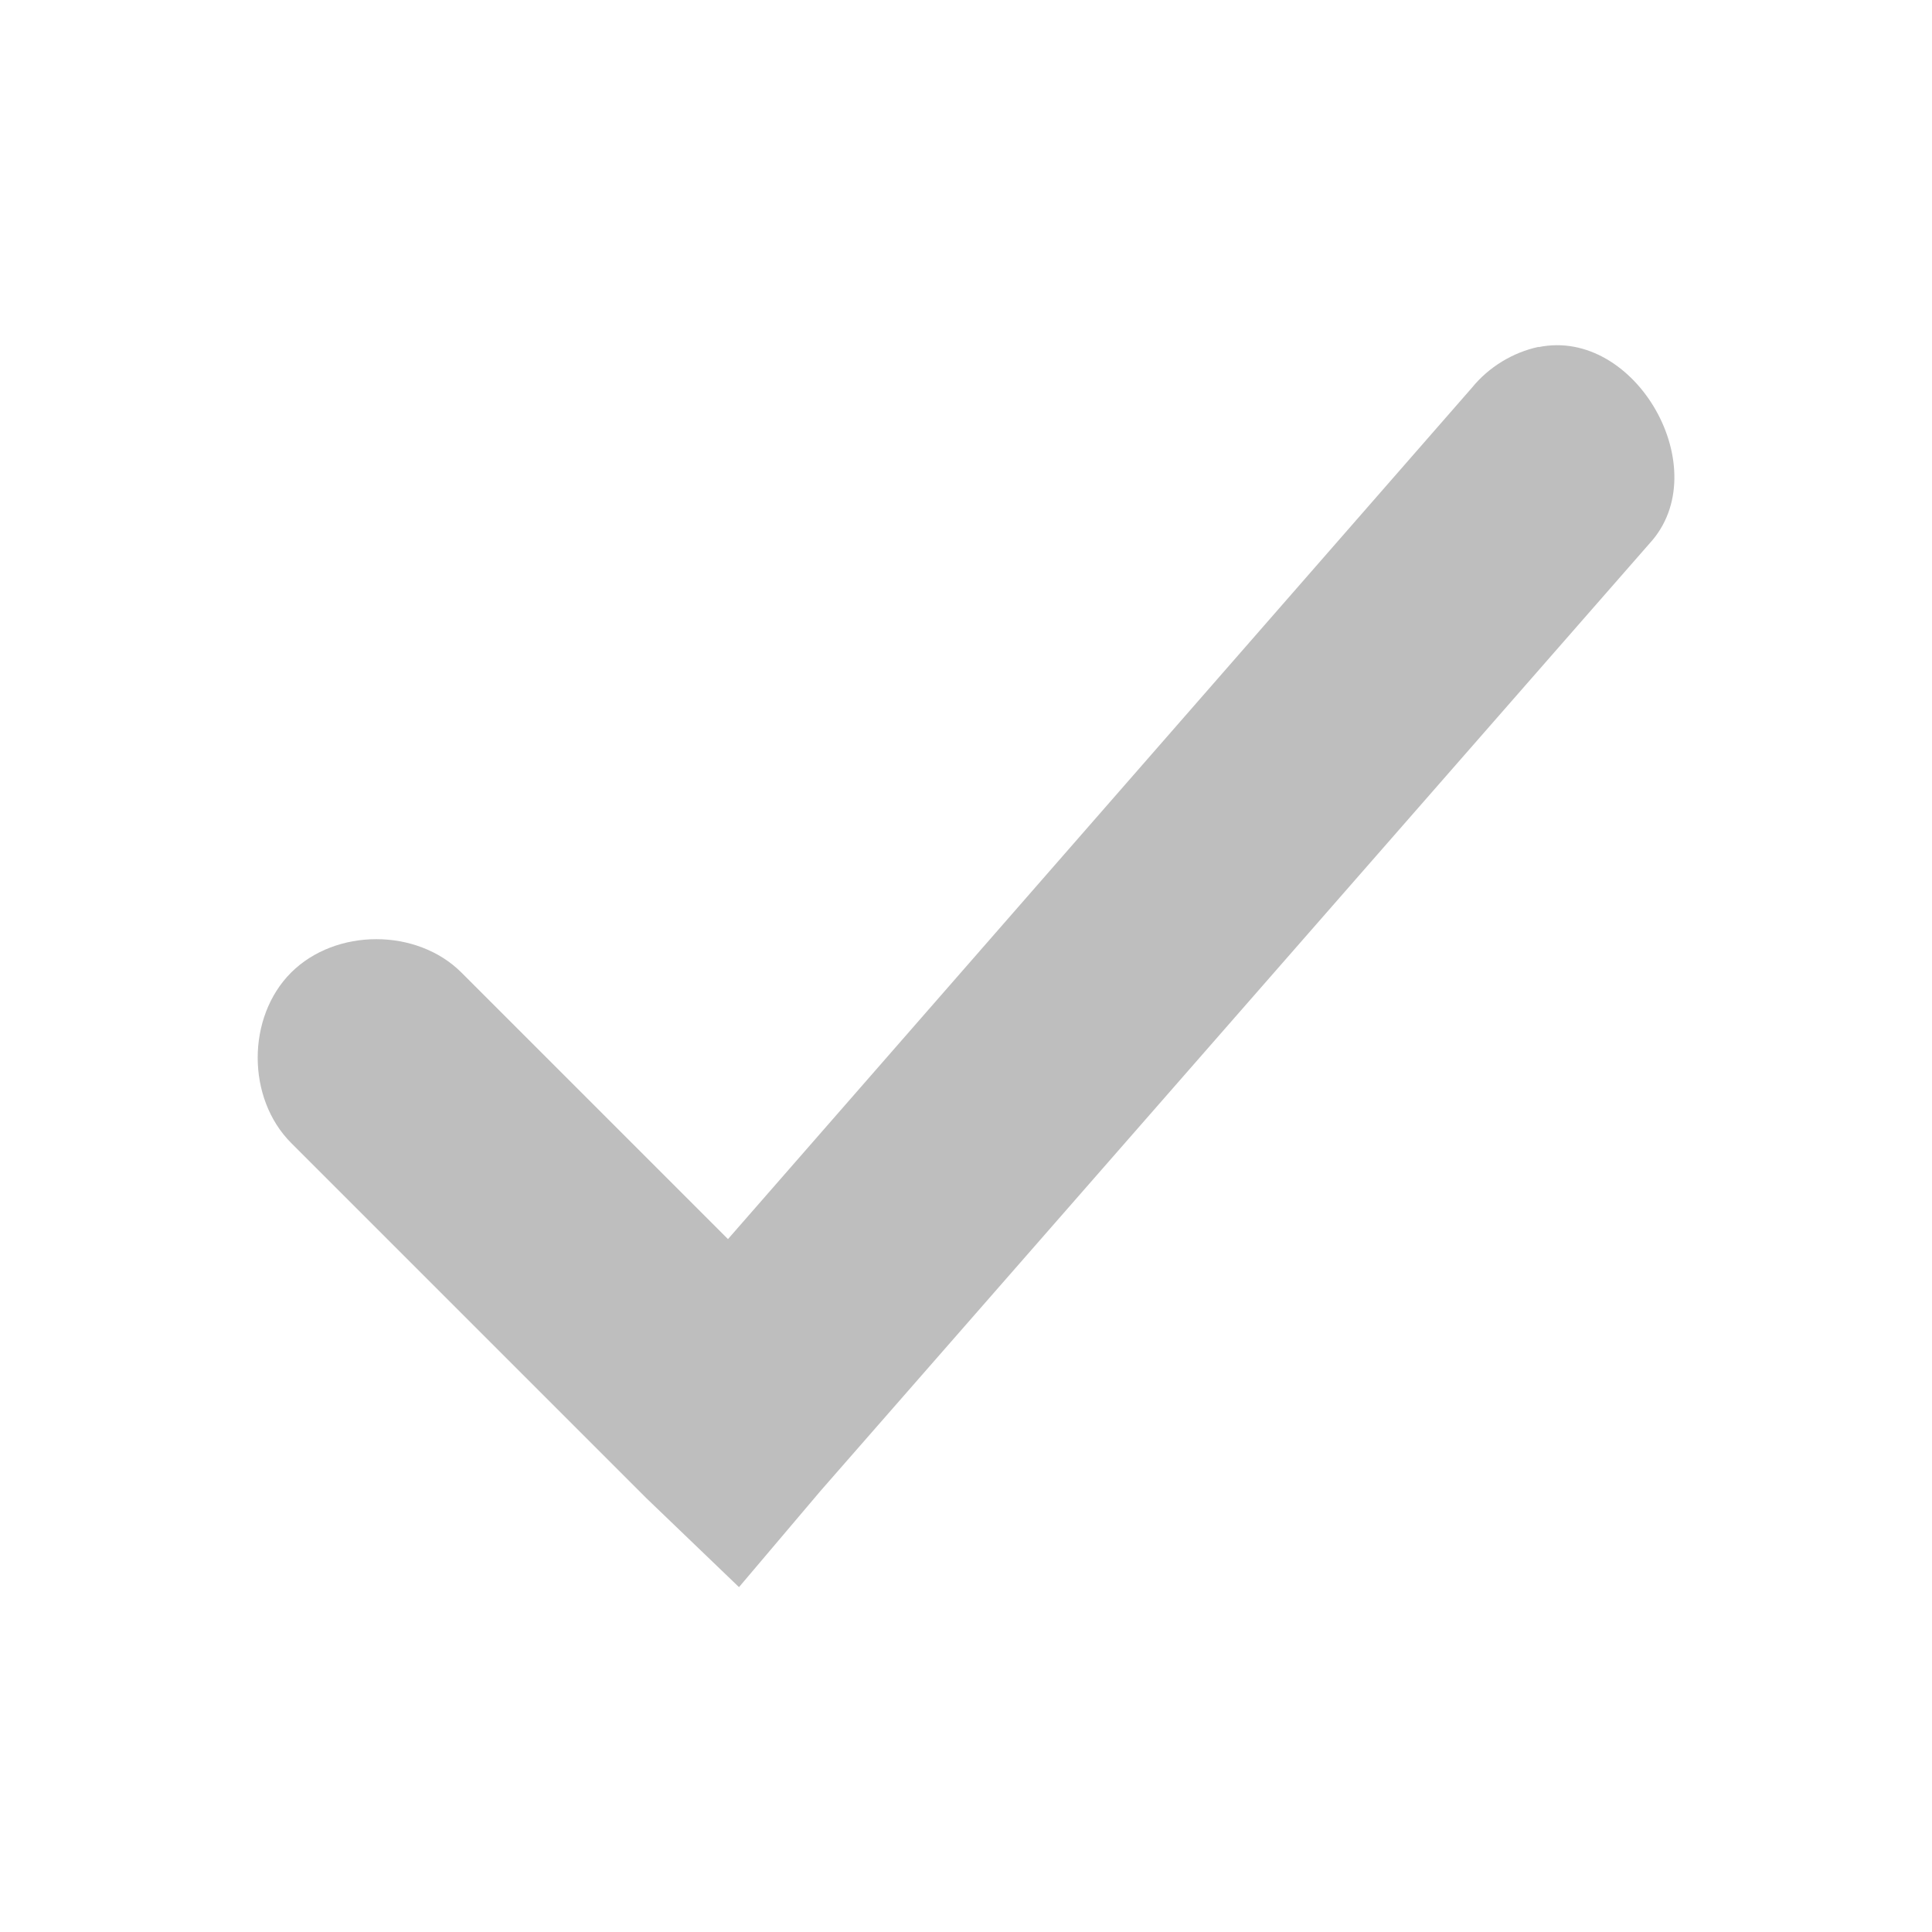
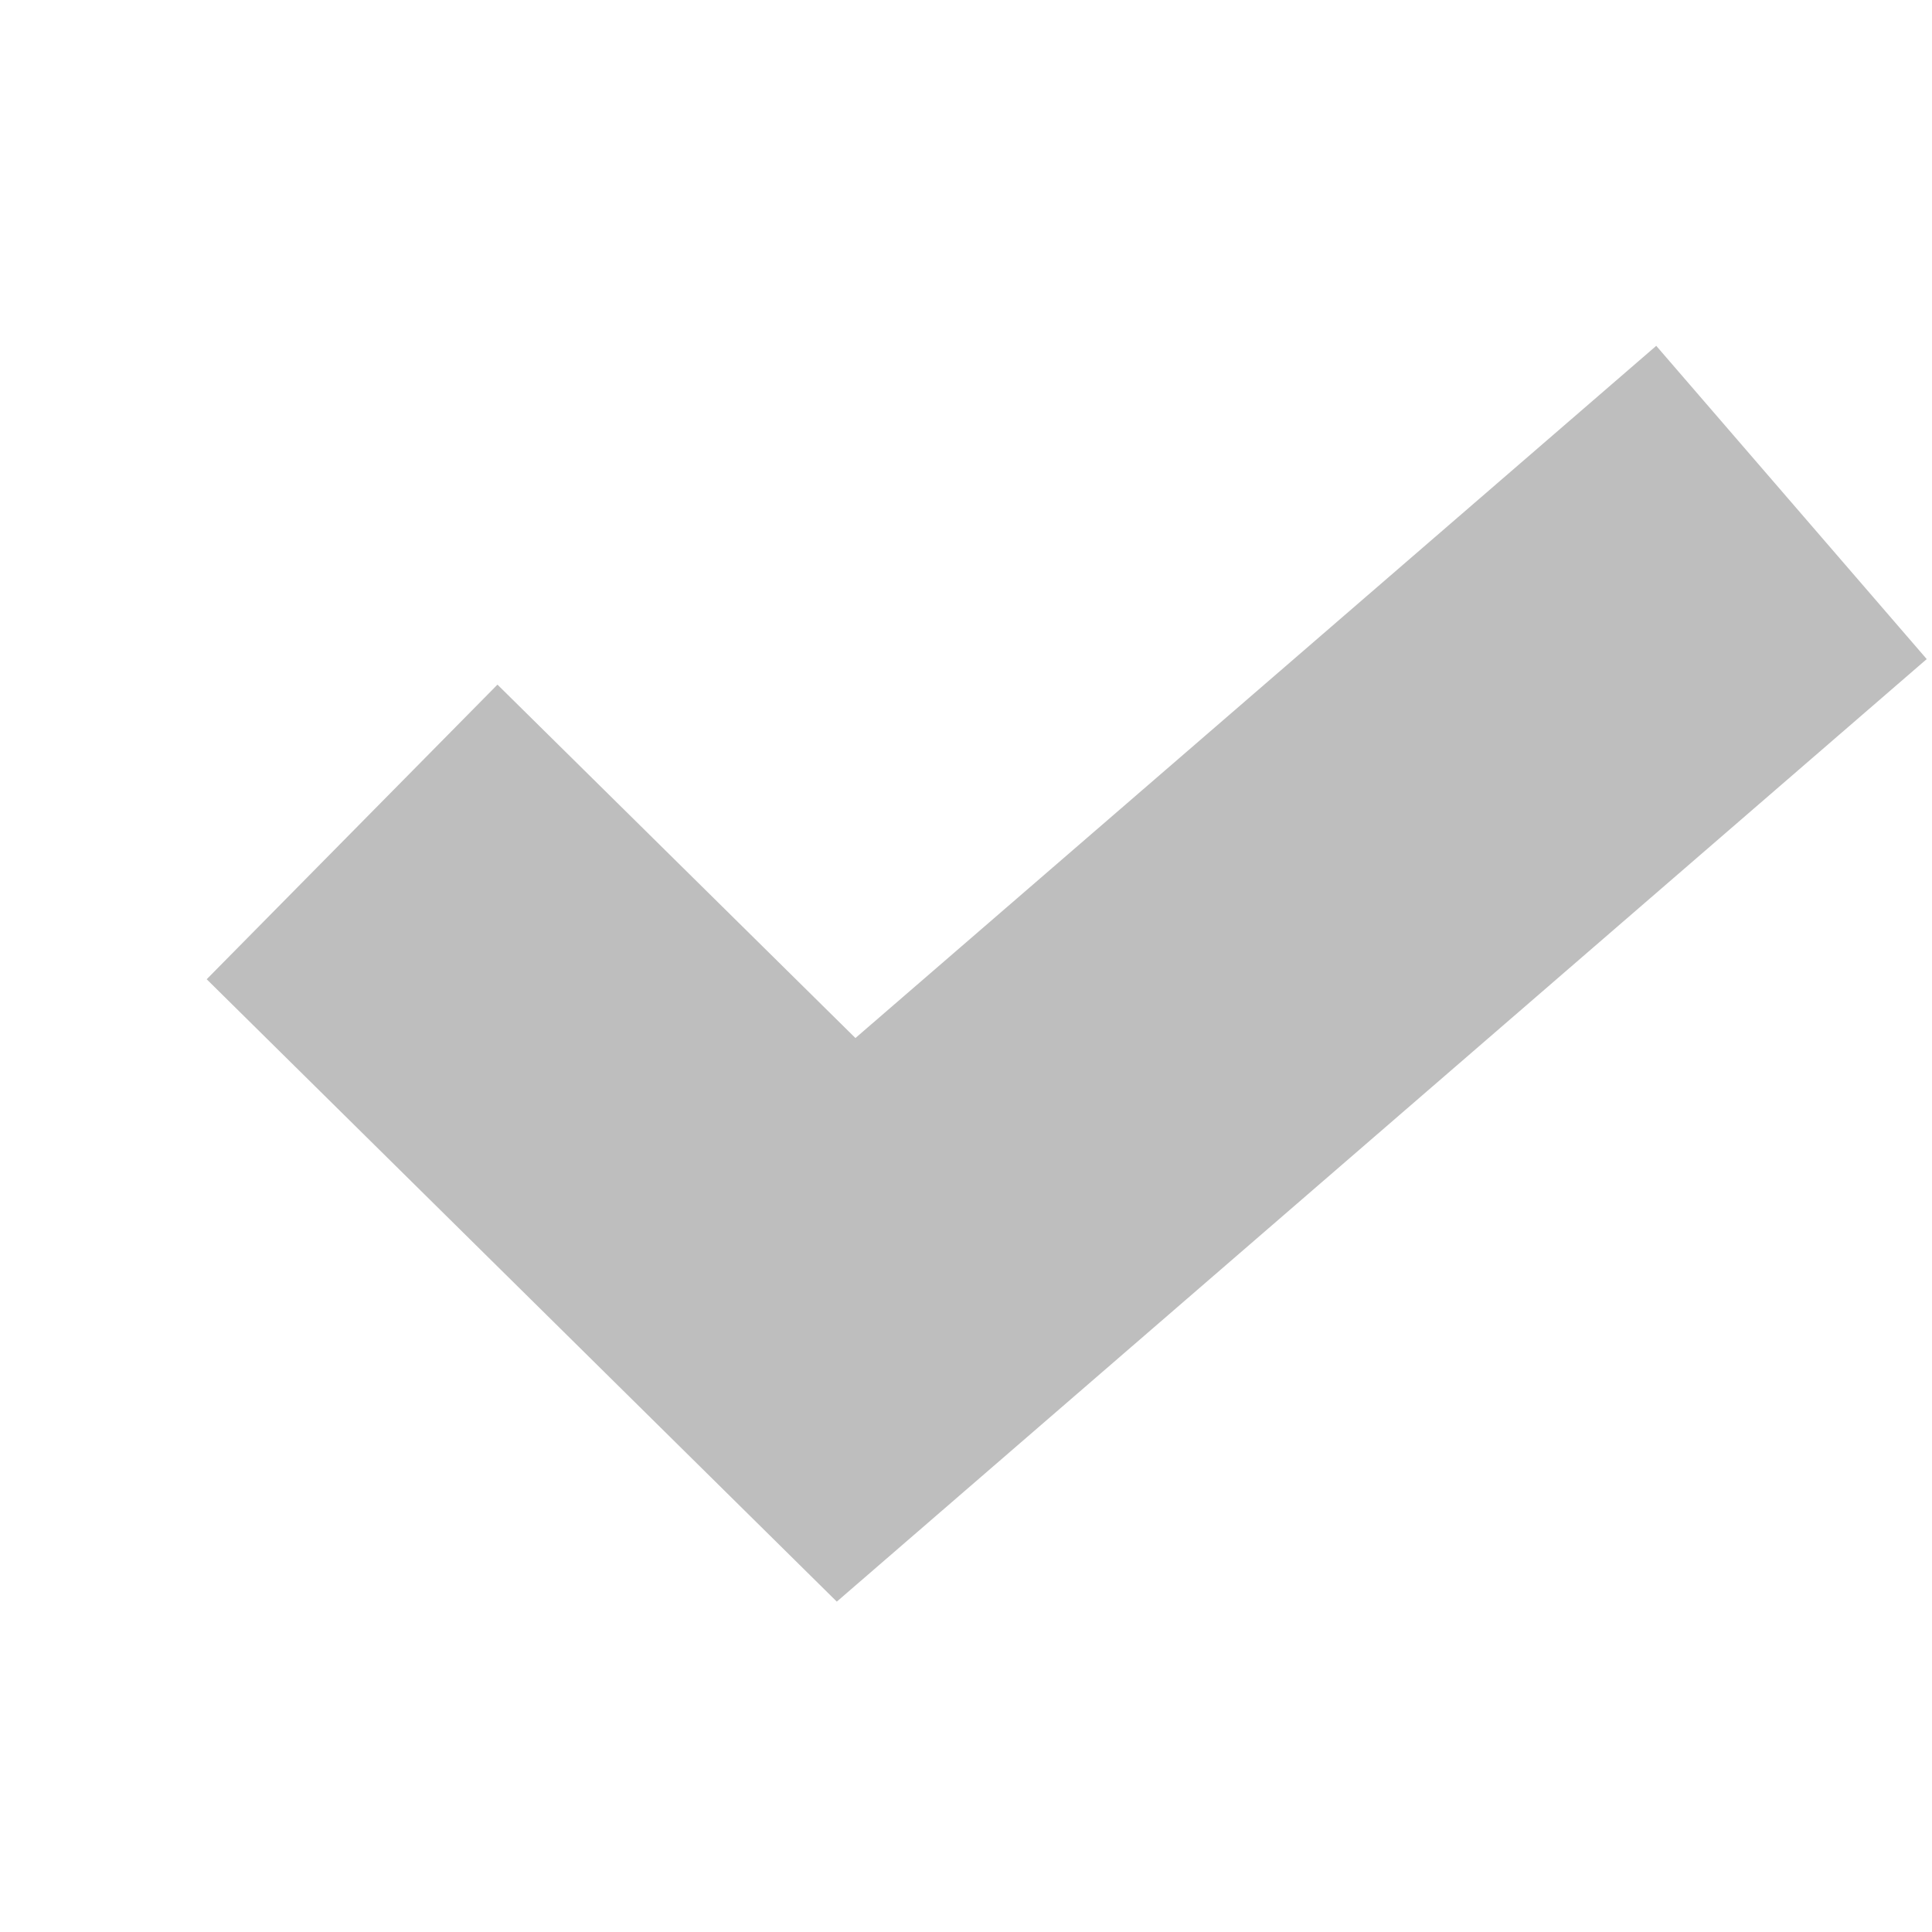
<svg xmlns="http://www.w3.org/2000/svg" xmlns:ns1="http://www.openswatchbook.org/uri/2009/osb" height="14" id="svg7384" version="1.1" width="14">
  <defs id="defs7386">
    <linearGradient gradientTransform="matrix(-2.736579,0.2820293,-0.1890831,-0.9998832,239.5401,-879.4556)" id="linearGradient19282" ns1:paint="solid">
      <stop id="stop19284" offset="0" style="stop-color:#666666;stop-opacity:1;" />
    </linearGradient>
-     <linearGradient id="brightening-gradient">
-       <stop style="stop-color:#ffffff;stop-opacity:0.251" offset="0" id="stop2023" />
-       <stop style="stop-color:#ffffff;stop-opacity:0" offset="1" id="stop2025" />
-     </linearGradient>
  </defs>
  <g id="layer9" style="display:inline;opacity:1" transform="translate(-401.0002,-339)">
-     <g id="g6938" transform="matrix(0.8583951,0,0,0.8583951,104.9813,286.5497)" style="fill:#bebebe;fill-opacity:1">
-       <path id="path6940" d="m 357.84,64.031 c -0.219,0.047 -0.421,0.171 -0.562,0.344 l -6.281,7.188 -2.25,-2.25 c -0.376,-0.376 -1.061,-0.376 -1.438,-5e-5 -0.376,0.376 -0.376,1.061 5e-5,1.438 l 3,3 0.781,0.75 0.688,-0.812 7,-8 c 0.567,-0.618 -0.116,-1.825 -0.938,-1.656 z" style="color:#ffffff;text-indent:0;text-decoration:none;text-decoration-line:none;text-transform:none;opacity:1;fill:#bebebe;fill-opacity:1;enable-background:accumulate" />
-     </g>
+     <path style="color:#000000;font-style:normal;font-variant:normal;font-weight:normal;font-stretch:normal;font-size:medium;line-height:normal;font-family:sans-serif;font-variant-ligatures:normal;font-variant-position:normal;font-variant-caps:normal;font-variant-numeric:normal;font-variant-alternates:normal;font-feature-settings:normal;text-indent:0;text-align:start;text-decoration:none;text-decoration-line:none;text-decoration-style:solid;text-decoration-color:#000000;letter-spacing:normal;word-spacing:normal;text-transform:none;writing-mode:lr-tb;direction:ltr;text-orientation:mixed;dominant-baseline:auto;baseline-shift:baseline;text-anchor:start;white-space:normal;shape-padding:0;clip-rule:nonzero;display:inline;overflow:visible;visibility:visible;opacity:1;isolation:auto;mix-blend-mode:normal;color-interpolation:sRGB;color-interpolation-filters:linearRGB;solid-color:#000000;solid-opacity:1;vector-effect:none;fill:#bebebe;fill-opacity:1;fill-rule:nonzero;stroke:none;stroke-width:3;stroke-linecap:butt;stroke-linejoin:miter;stroke-miterlimit:4;stroke-dasharray:none;stroke-dashoffset:0;stroke-opacity:1;marker:none;color-rendering:auto;image-rendering:auto;shape-rendering:auto;text-rendering:auto;enable-background:accumulate" d="m 413.002,341.506 -5.803,5.016 -2.594,-2.561 -2.107,2.135 4.566,4.51 7.898,-6.83 z" id="path3304" />
  </g>
  <g id="layer10" style="display:inline" transform="translate(-401.0002,-339)" />
  <g id="layer11" transform="translate(-401.0002,-339)" />
  <g id="layer13" style="display:inline" transform="translate(-401.0002,-339)" />
  <g id="layer14" transform="translate(-401.0002,-339)" />
  <g id="layer15" style="display:inline" transform="translate(-401.0002,-339)" />
  <g id="g71291" style="display:inline" transform="translate(-401.0002,-339)" />
  <g id="g4953" style="display:inline" transform="translate(-401.0002,-339)" />
  <g id="layer12" style="display:inline" transform="translate(-401.0002,-339)" />
</svg>
